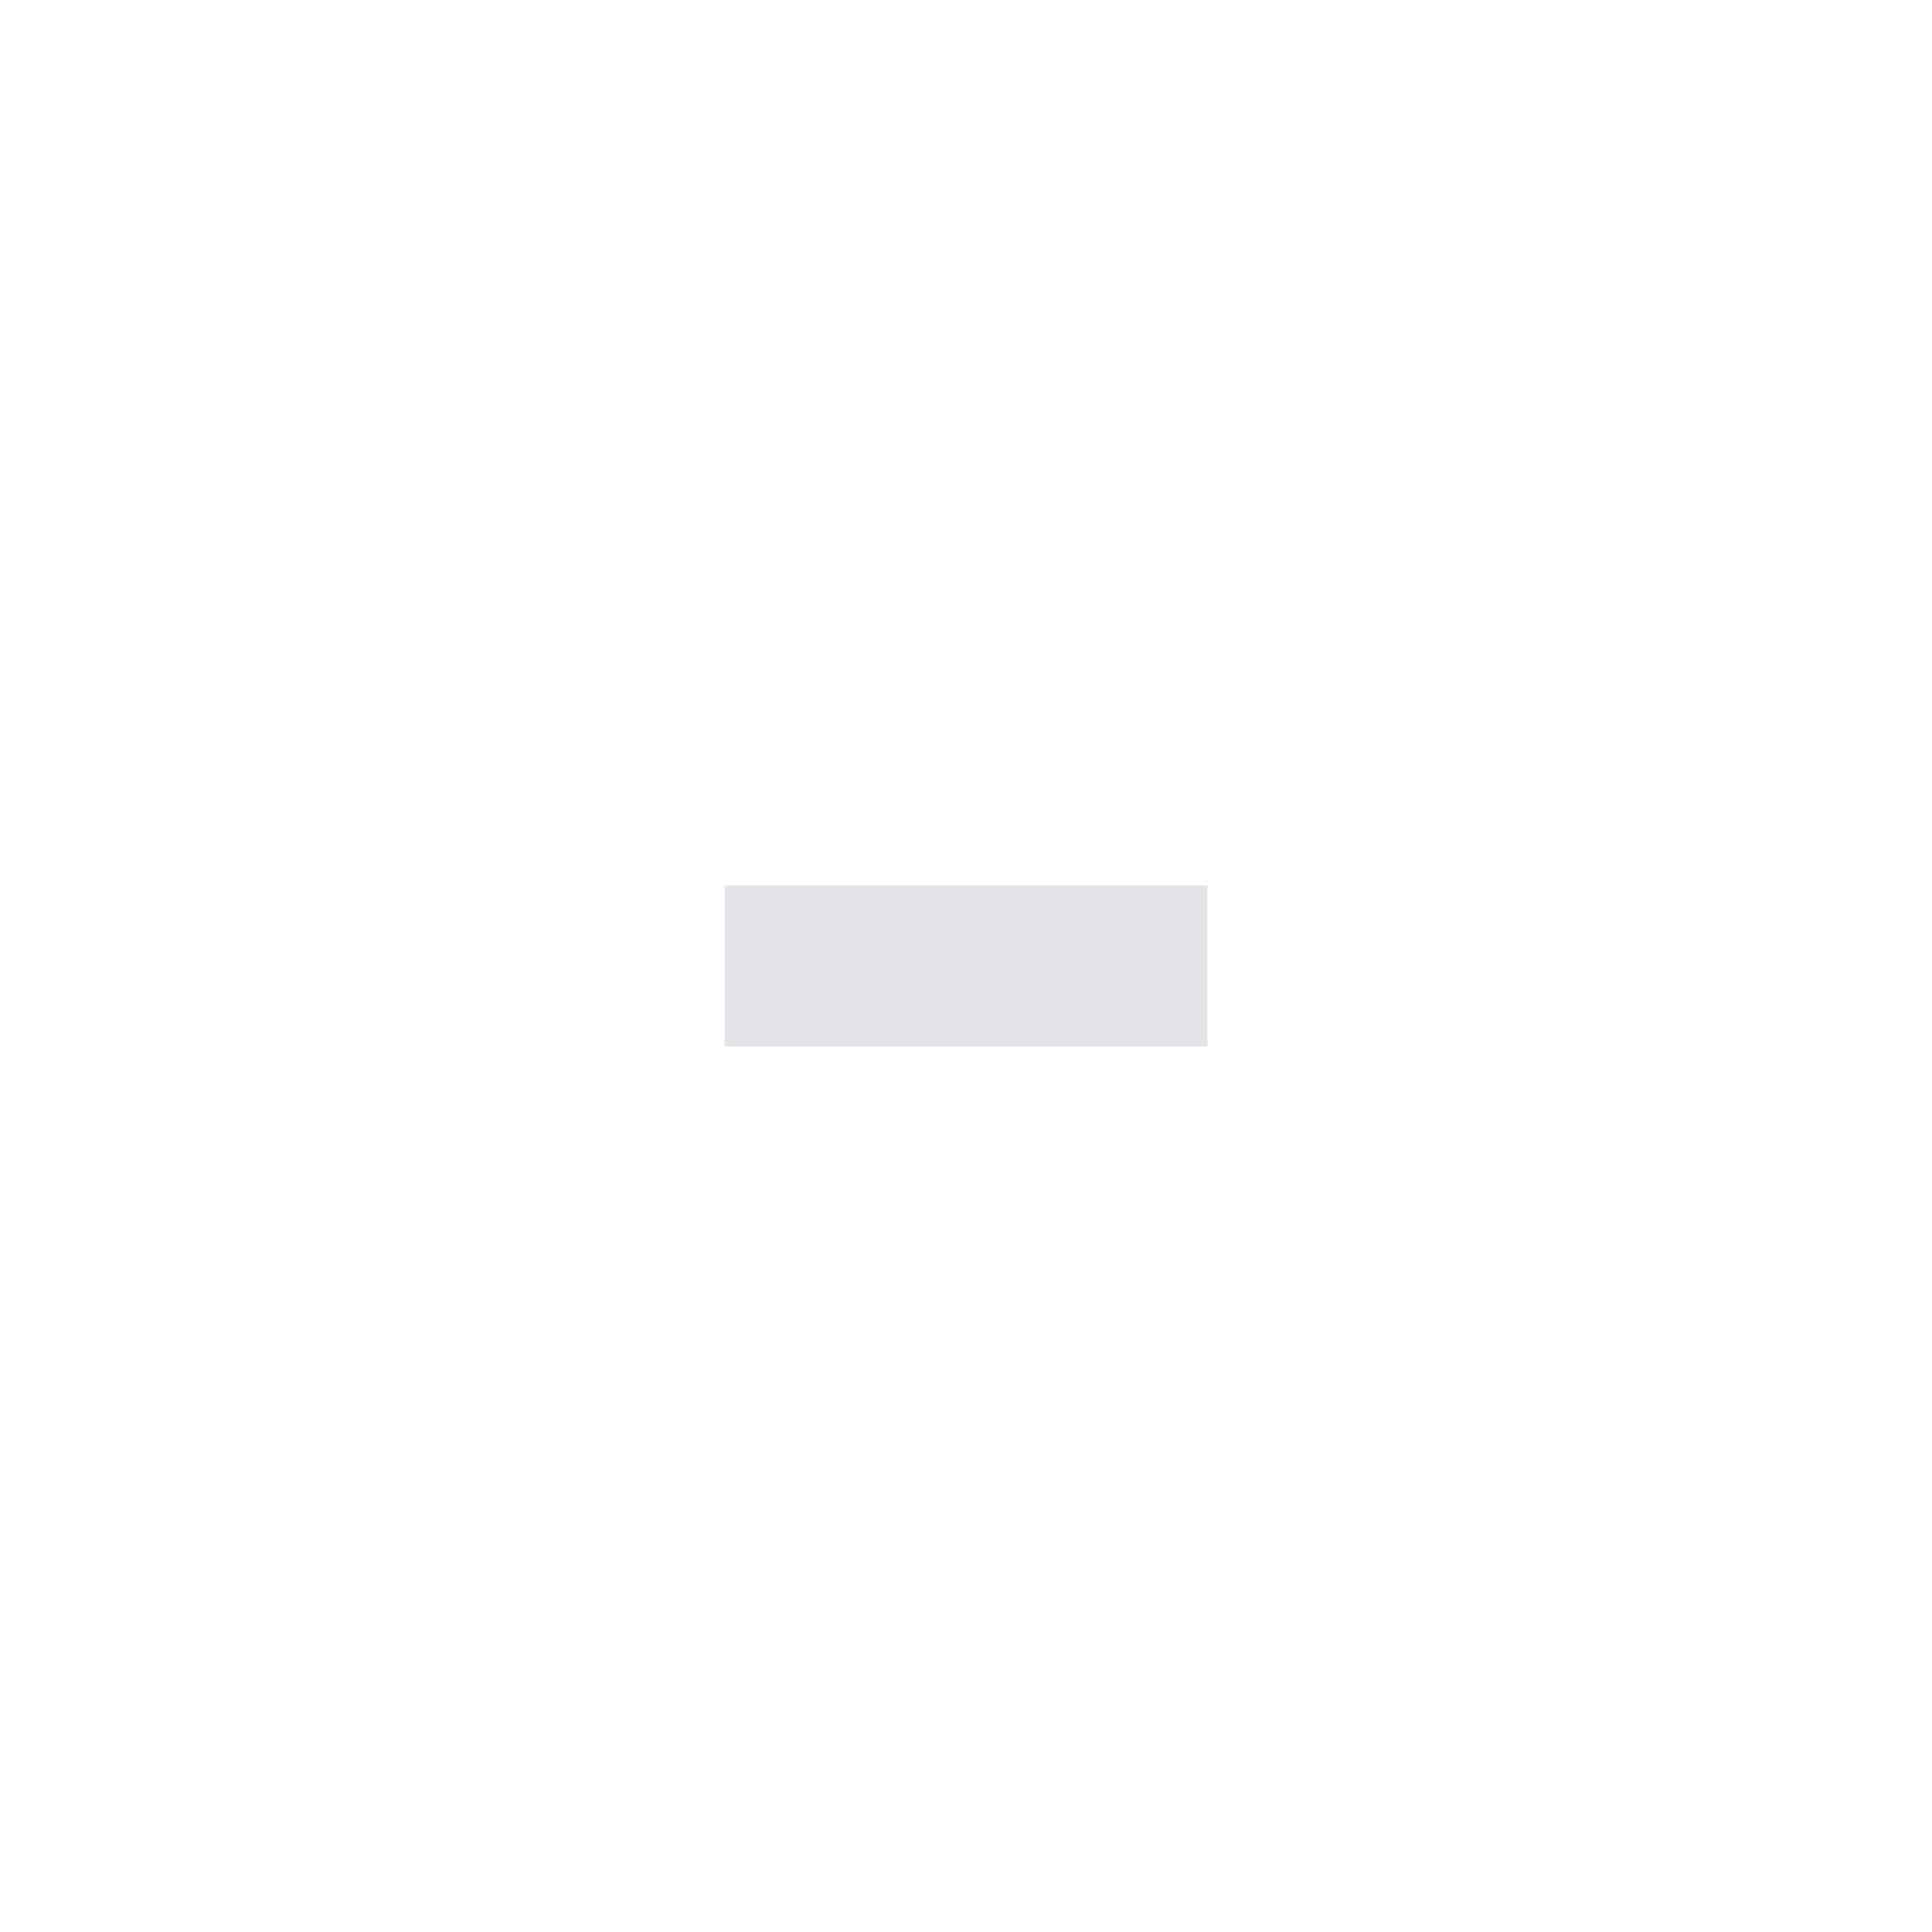
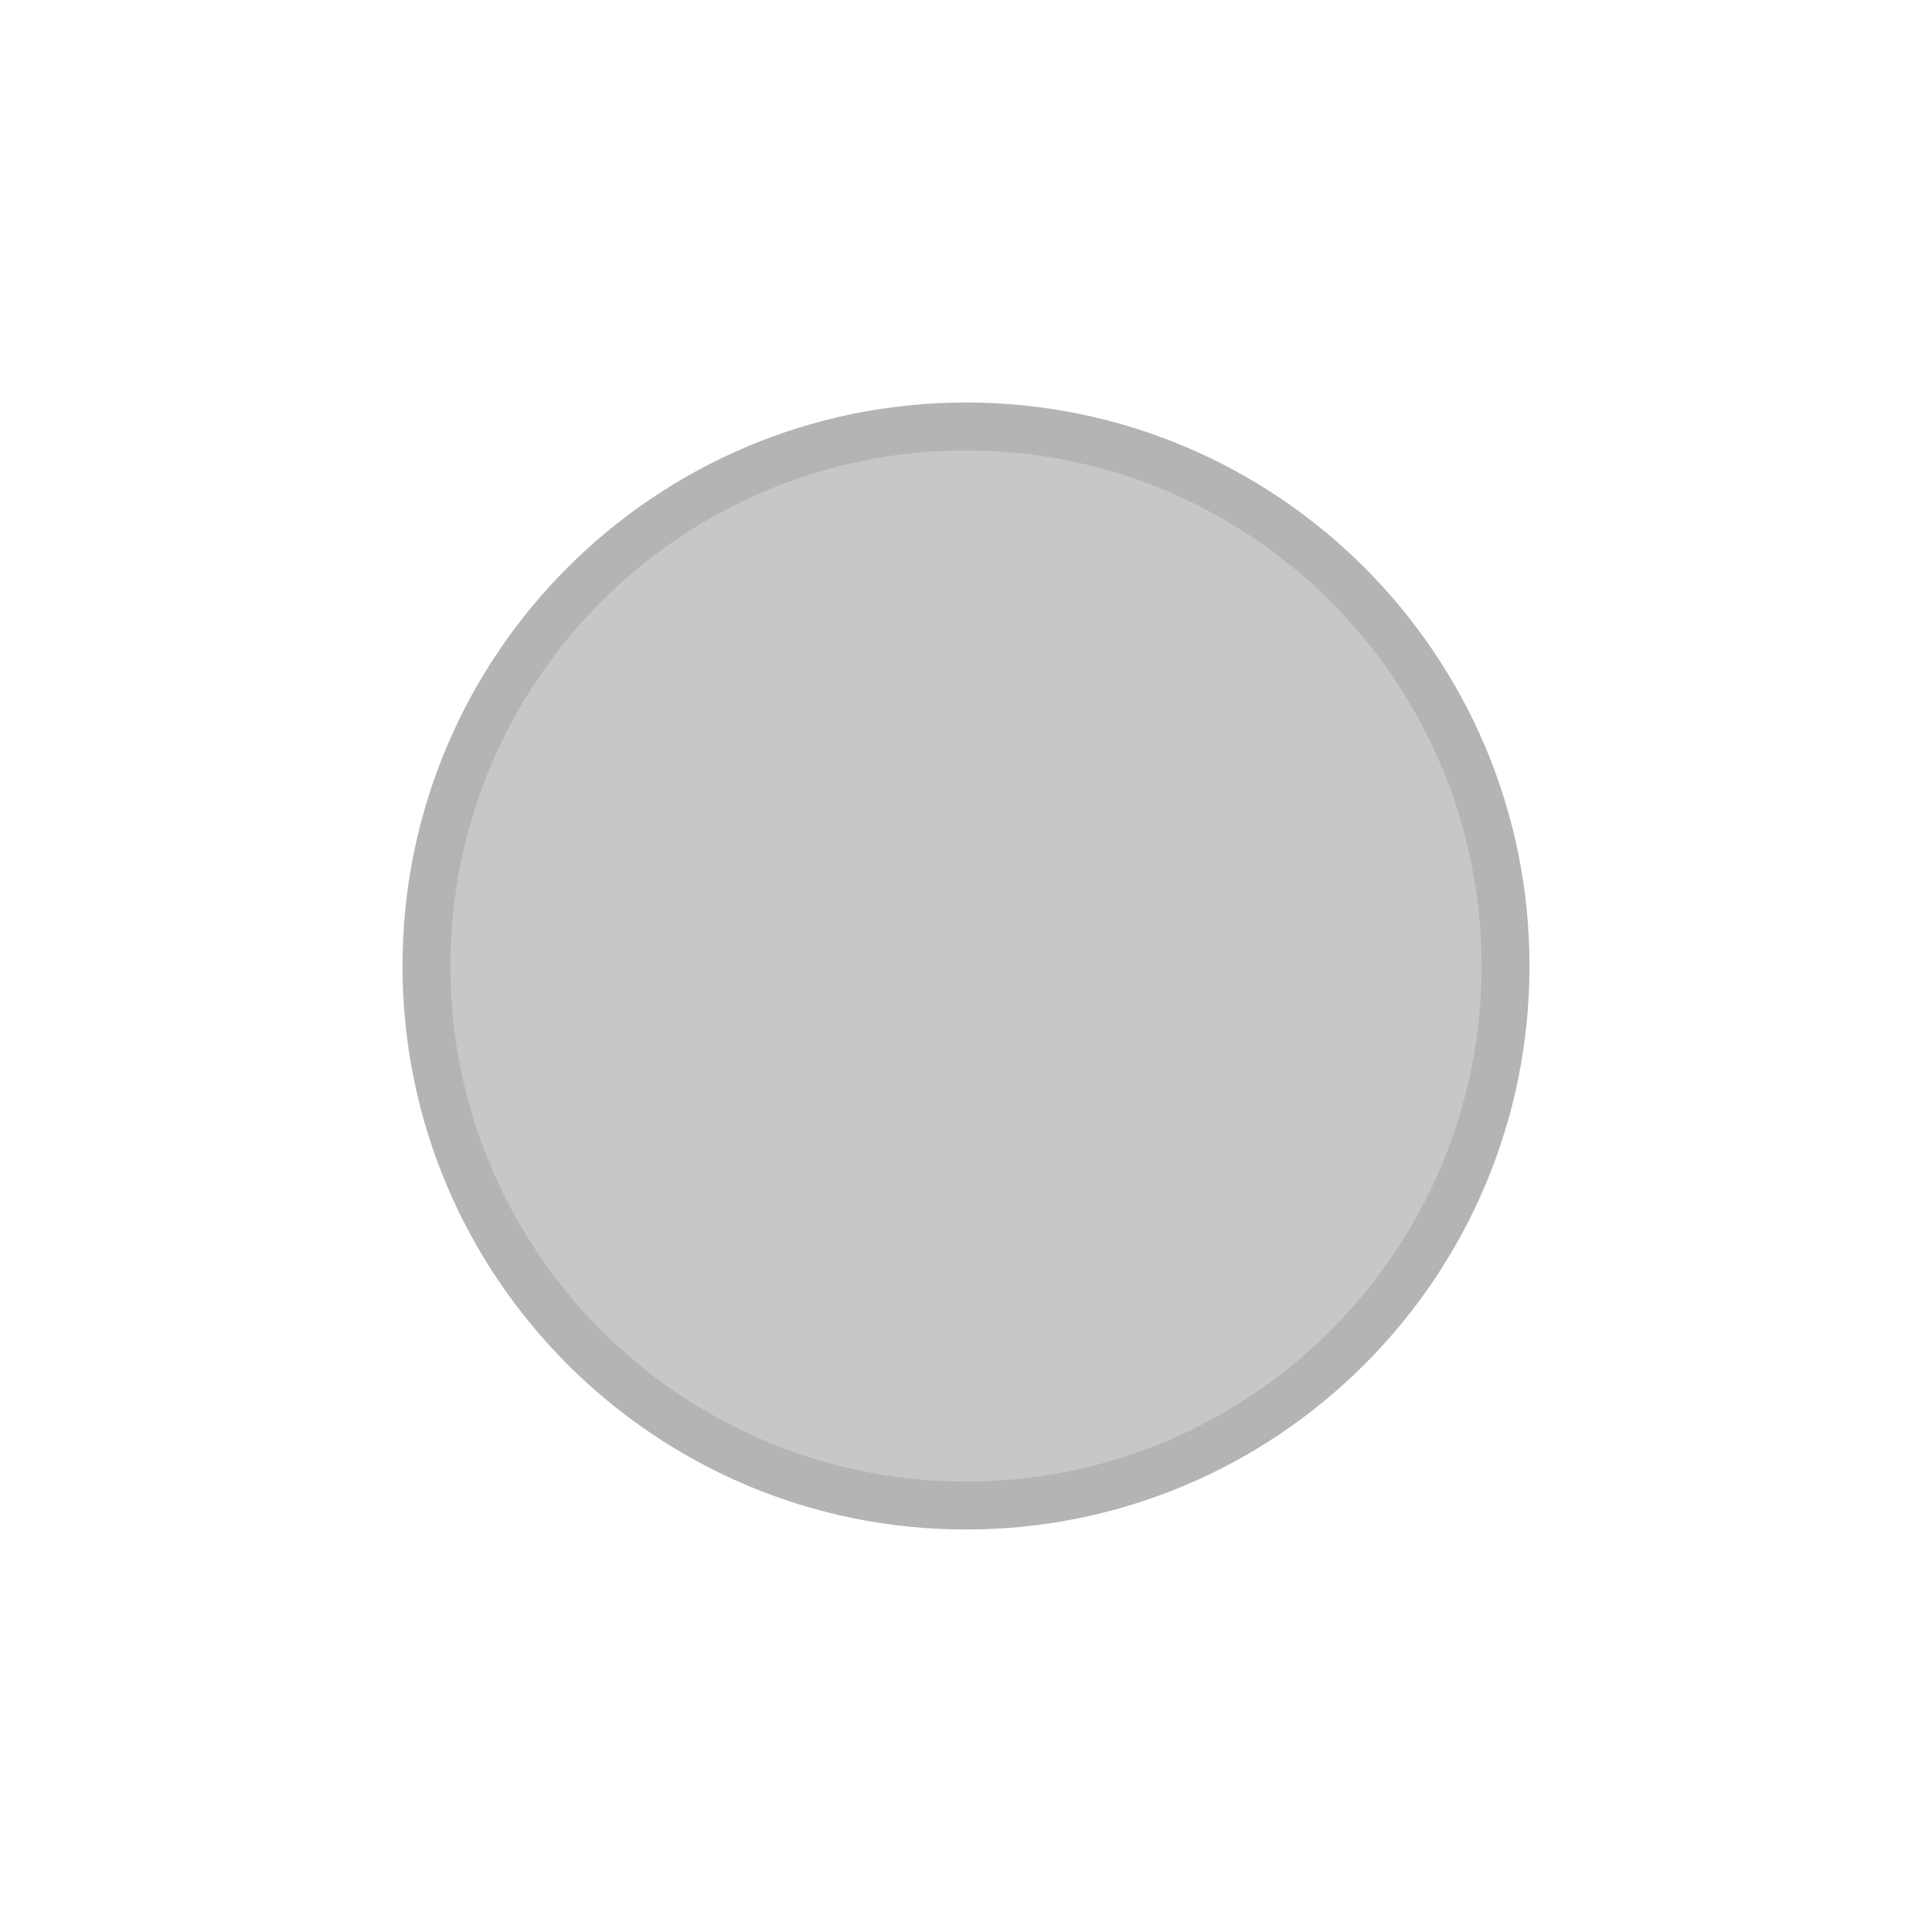
- <svg xmlns="http://www.w3.org/2000/svg" width="24" height="24" id="svg4306" version="1.1" style="enable-background:new">
-   <defs id="defs4308">
-     <linearGradient id="linearGradient3770">
-       <stop style="stop-color:#000000;stop-opacity:0.628;" offset="0" id="stop3772" />
-       <stop style="stop-color:#000000;stop-opacity:0.498;" offset="1" id="stop3774" />
-     </linearGradient>
-     <linearGradient id="linearGradient4882">
-       <stop style="stop-color:#ffffff;stop-opacity:1;" offset="0" id="stop4884" />
-       <stop style="stop-color:#ffffff;stop-opacity:0;" offset="1" id="stop4886" />
-     </linearGradient>
-     <linearGradient id="linearGradient3784-6">
-       <stop style="stop-color:#ffffff;stop-opacity:0.216;" offset="0" id="stop3786-4" />
-       <stop style="stop-color:#ffffff;stop-opacity:0;" offset="1" id="stop3788-6" />
-     </linearGradient>
-     <linearGradient id="linearGradient4892">
-       <stop id="stop4894" offset="0" style="stop-color:#2f3a42;stop-opacity:1;" />
-       <stop id="stop4896" offset="1" style="stop-color:#1d242a;stop-opacity:1;" />
-     </linearGradient>
-     <linearGradient id="linearGradient4882-4">
-       <stop id="stop4884-9" offset="0" style="stop-color:#728495;stop-opacity:1;" />
-       <stop id="stop4886-9" offset="1" style="stop-color:#617c95;stop-opacity:0;" />
-     </linearGradient>
-   </defs>
-   <g id="layer1" transform="translate(0,-1028.362)">
-     <g id="titlebutton-min-backdrop-dark" style="display:inline;opacity:0.4" transform="translate(-583,1201)">
-       <g style="display:inline;opacity:1" id="g7138-0-7-7" transform="translate(-781,-415.6378)">
-         <g transform="translate(-58,0)" style="display:inline;opacity:1" id="g4490-3-6-9">
-           <g id="g4092-0-7-6-5" style="display:inline" transform="translate(58,0)" />
+ <svg xmlns="http://www.w3.org/2000/svg" width="24" height="24" id="svg2" version="1.1">
+   <defs id="defs4" />
+   <g id="layer1" transform="translate(-671.1429,-651.5765)">
+     <g transform="matrix(0.1265625,0,0,-0.1265625,672.0709,663.0964)" id="g4090">
+       <g transform="scale(0.1,0.1)" id="g4092">
+         <g transform="matrix(12.93982,0,0,12.93988,318.1514,-596.9358)" id="g4195">
+           <g transform="scale(0.1,0.1)" id="g4197">
+             <path id="path4199" style="fill:#b4b4b4;fill-opacity:1;fill-rule:evenodd;stroke:none" d="m 430.199,4.57 c 236.063,0 427.43,191.364 427.43,427.43 0,236.059 -191.367,427.426 -427.43,427.426 C 194.137,859.426 2.77,668.059 2.77,432 2.77,195.934 194.137,4.57 430.199,4.57" />
+             <path id="path4201" style="fill:#c7c7c7;fill-opacity:1;fill-rule:evenodd;stroke:none" d="m 430.199,40.922 c 215.985,0 391.078,175.09 391.078,391.078 0,215.98 -175.093,391.074 -391.078,391.074 C 214.215,823.074 39.121,647.98 39.121,432 39.121,216.012 214.215,40.922 430.199,40.922" />
+           </g>
        </g>
-         <path d="m 1373,254 0,2 6,0 0,-2 z" id="rect9057-4-09-2" style="color:#000000;font-style:normal;font-variant:normal;font-weight:normal;font-stretch:normal;font-size:medium;line-height:normal;font-family:Sans;-inkscape-font-specification:Sans;text-indent:0;text-align:start;text-decoration:none;text-decoration-line:none;letter-spacing:normal;word-spacing:normal;text-transform:none;direction:ltr;block-progression:tb;writing-mode:lr-tb;baseline-shift:baseline;text-anchor:start;display:inline;overflow:visible;visibility:visible;opacity:1;fill:#b9bcc2;fill-opacity:1;stroke:none;stroke-width:2;marker:none;enable-background:accumulate" />
      </g>
-       <rect style="display:inline;opacity:1;fill:none;fill-opacity:1;stroke:none;stroke-width:1;stroke-linecap:butt;stroke-linejoin:miter;stroke-miterlimit:4;stroke-dasharray:none;stroke-dashoffset:0;stroke-opacity:0" id="rect17883-39-3-46-6" width="16" height="16" x="587" y="-168.638" />
    </g>
  </g>
</svg>
